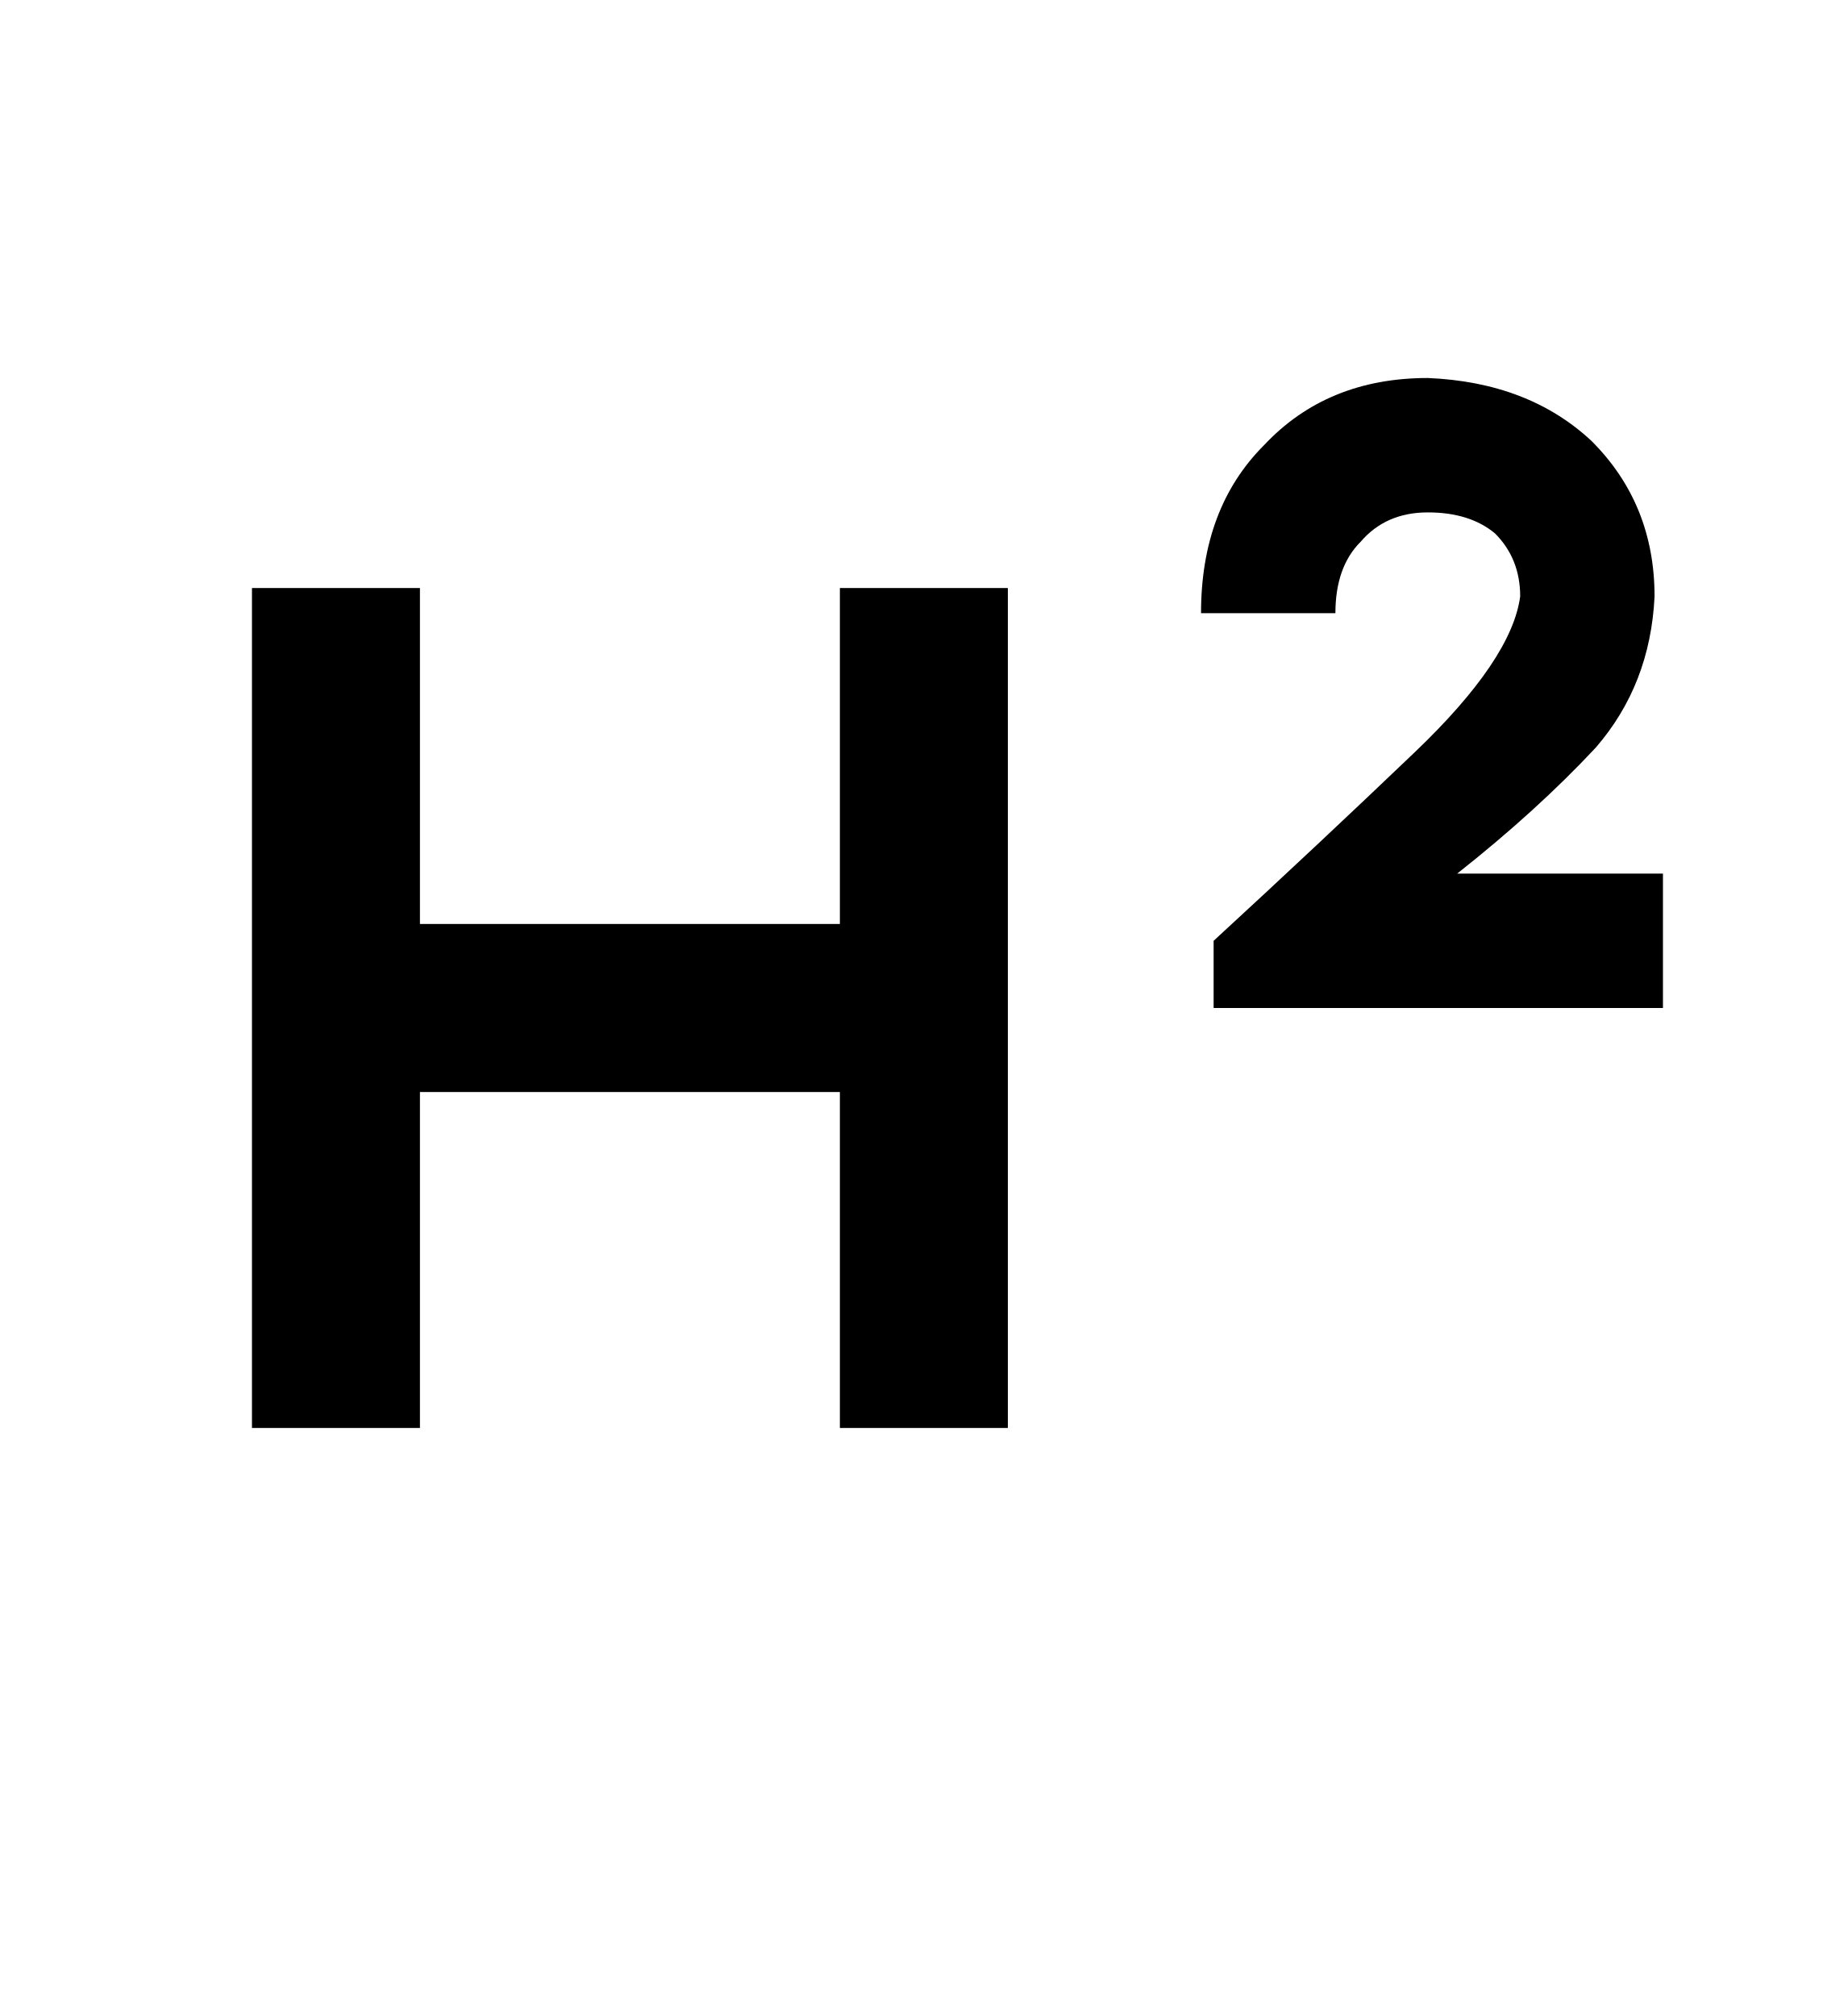
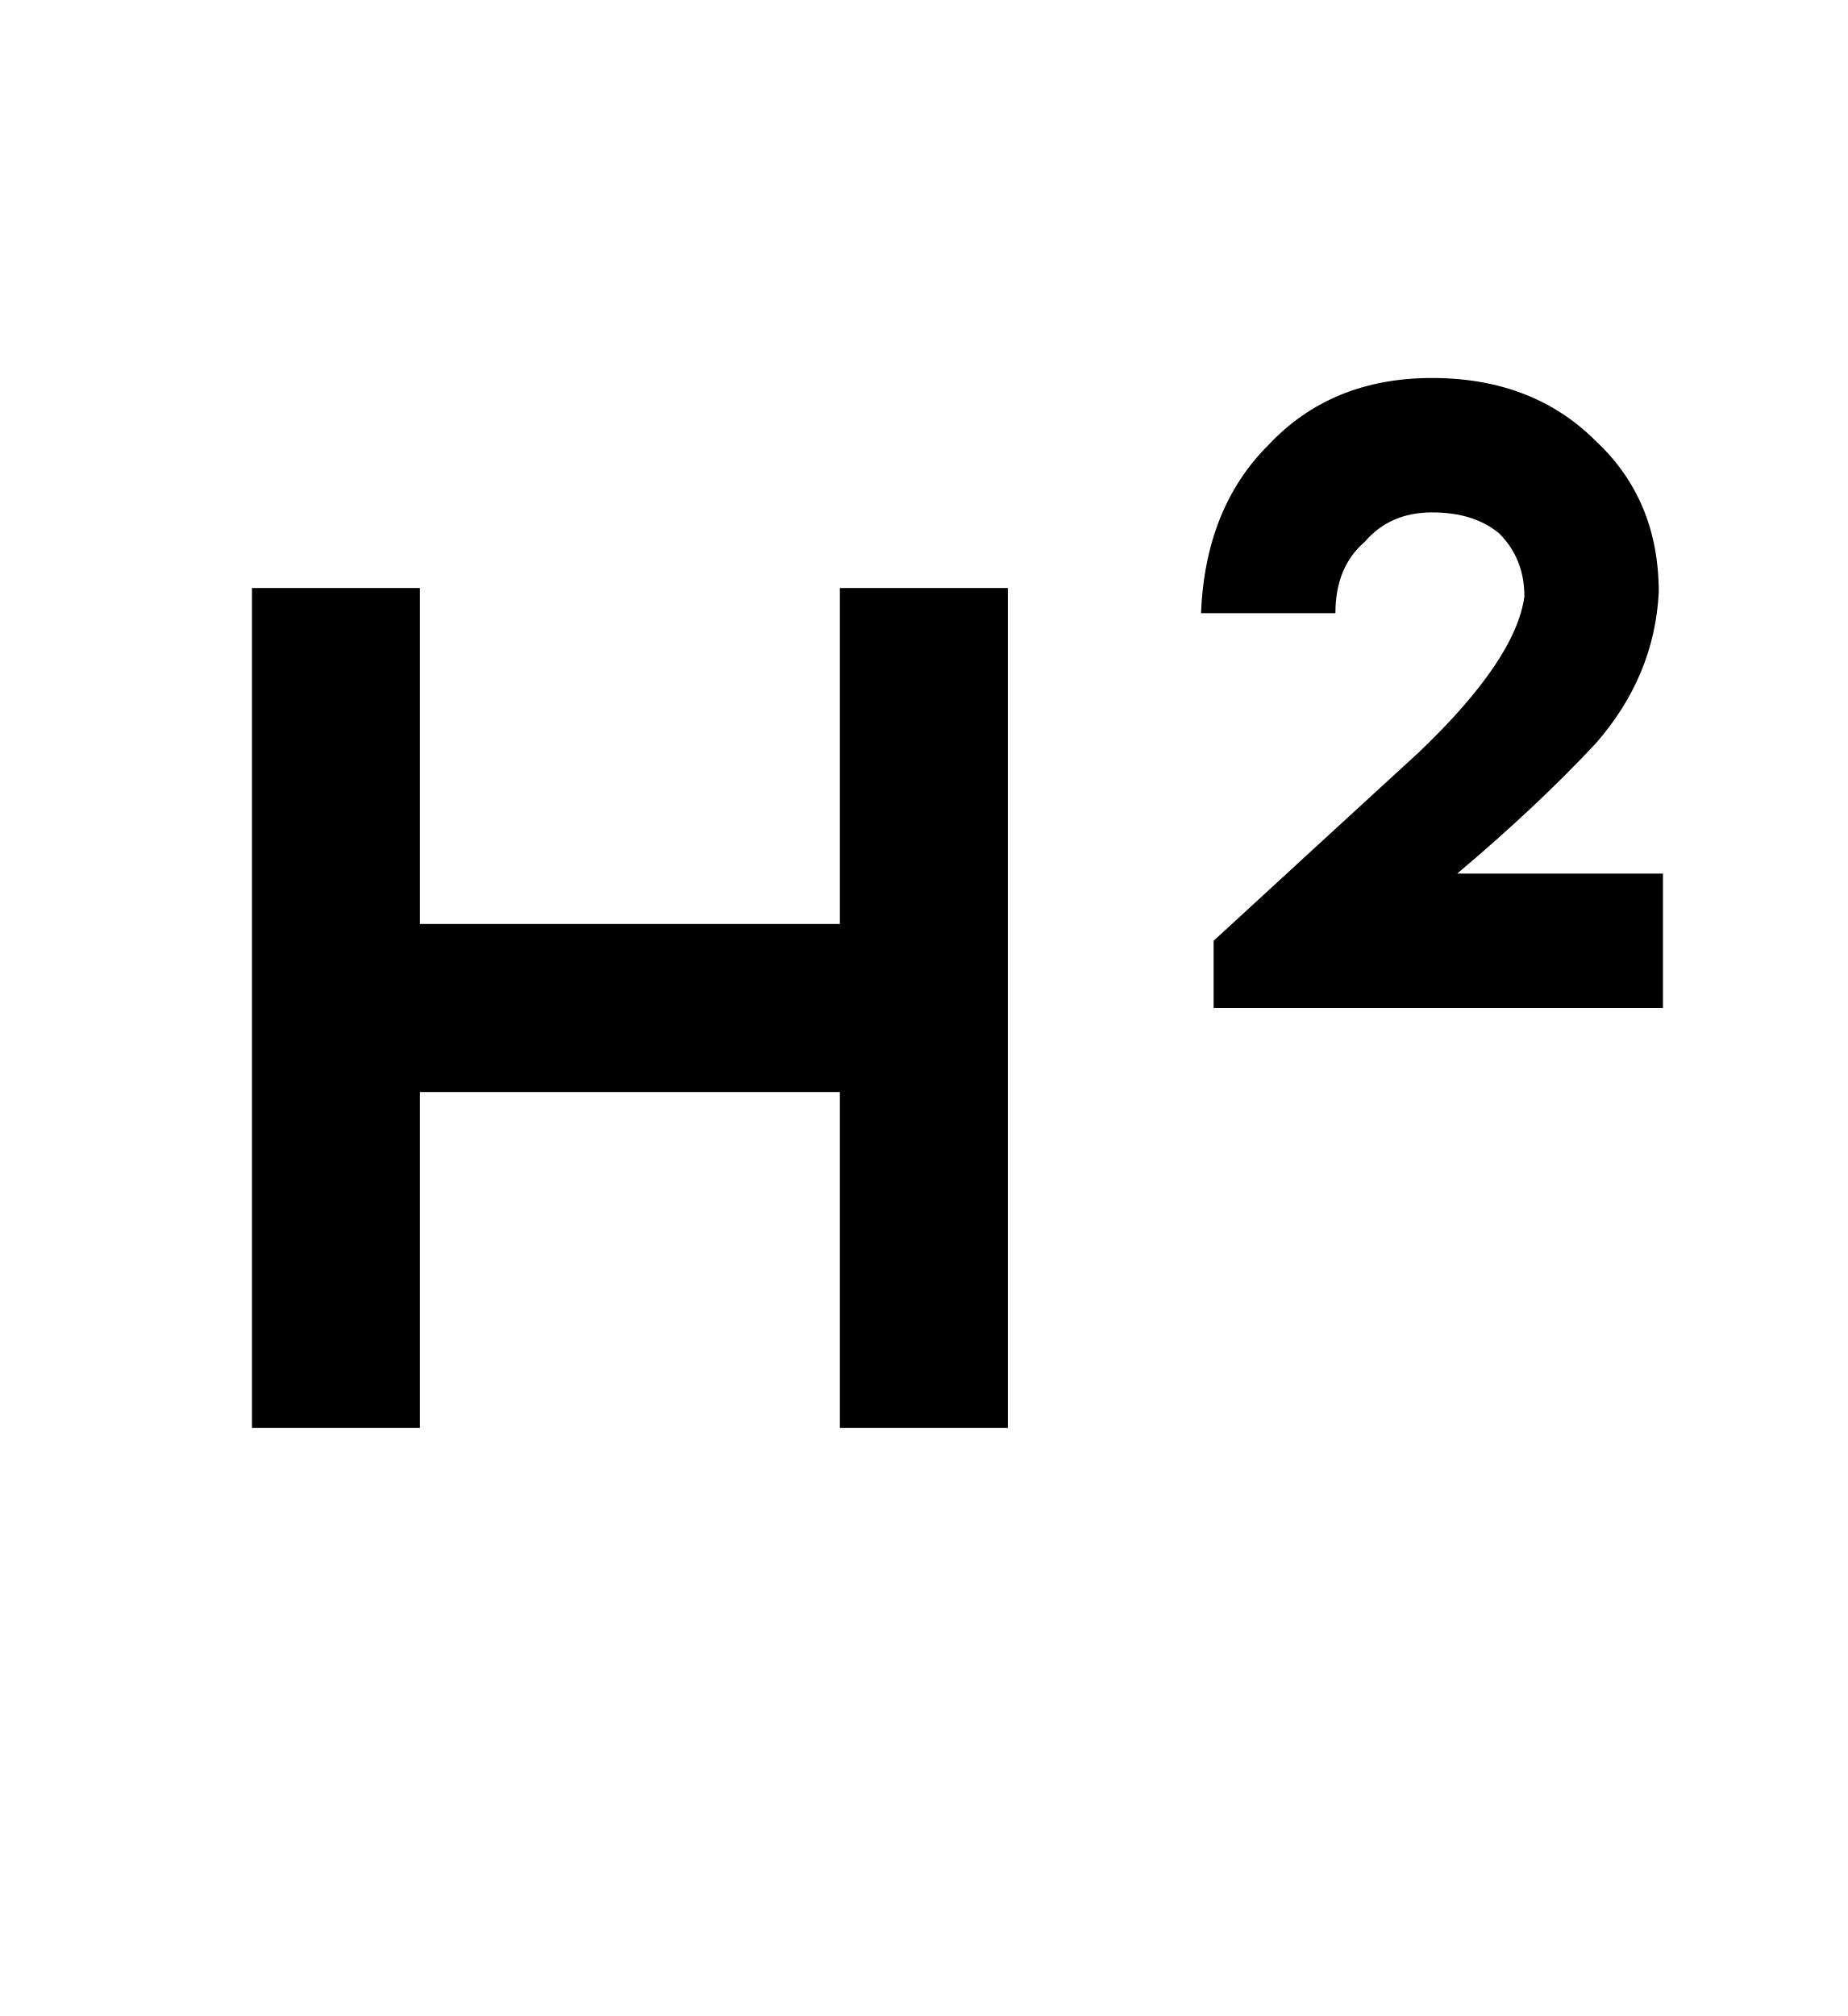
<svg xmlns="http://www.w3.org/2000/svg" width="440" height="480" viewBox="0 0 440 480">
-   <path d="M240 340l0-200-40 0 0 80-100 0 0-80-40 0 0 200 40 0 0-80 100 0 0 80 40 0z m46-194l32 0q0-11 6-17 6-7 16-7 10 0 16 5 6 6 6 15-2 15-25 37-23 22-48 45l0 16 107 0 0-32-49 0q19-15 33-30 13-15 14-36 0-22-15-37-15-14-39-15-24 0-39 16-15 15-15 40l0 0z" />
+   <path d="M240 340l0-200-40 0 0 80-100 0 0-80-40 0 0 200 40 0 0-80 100 0 0 80 40 0z m49-100l107 0 0-32-49 0q19-16 33-31 14-16 15-36 0-22-15-36-15-15-39-15-24 0-39 16-15 15-16 40l32 0q0-11 7-17 6-7 16-7 10 0 16 5 6 6 6 15-2 15-25 37-24 22-49 45l0 16z" />
</svg>
